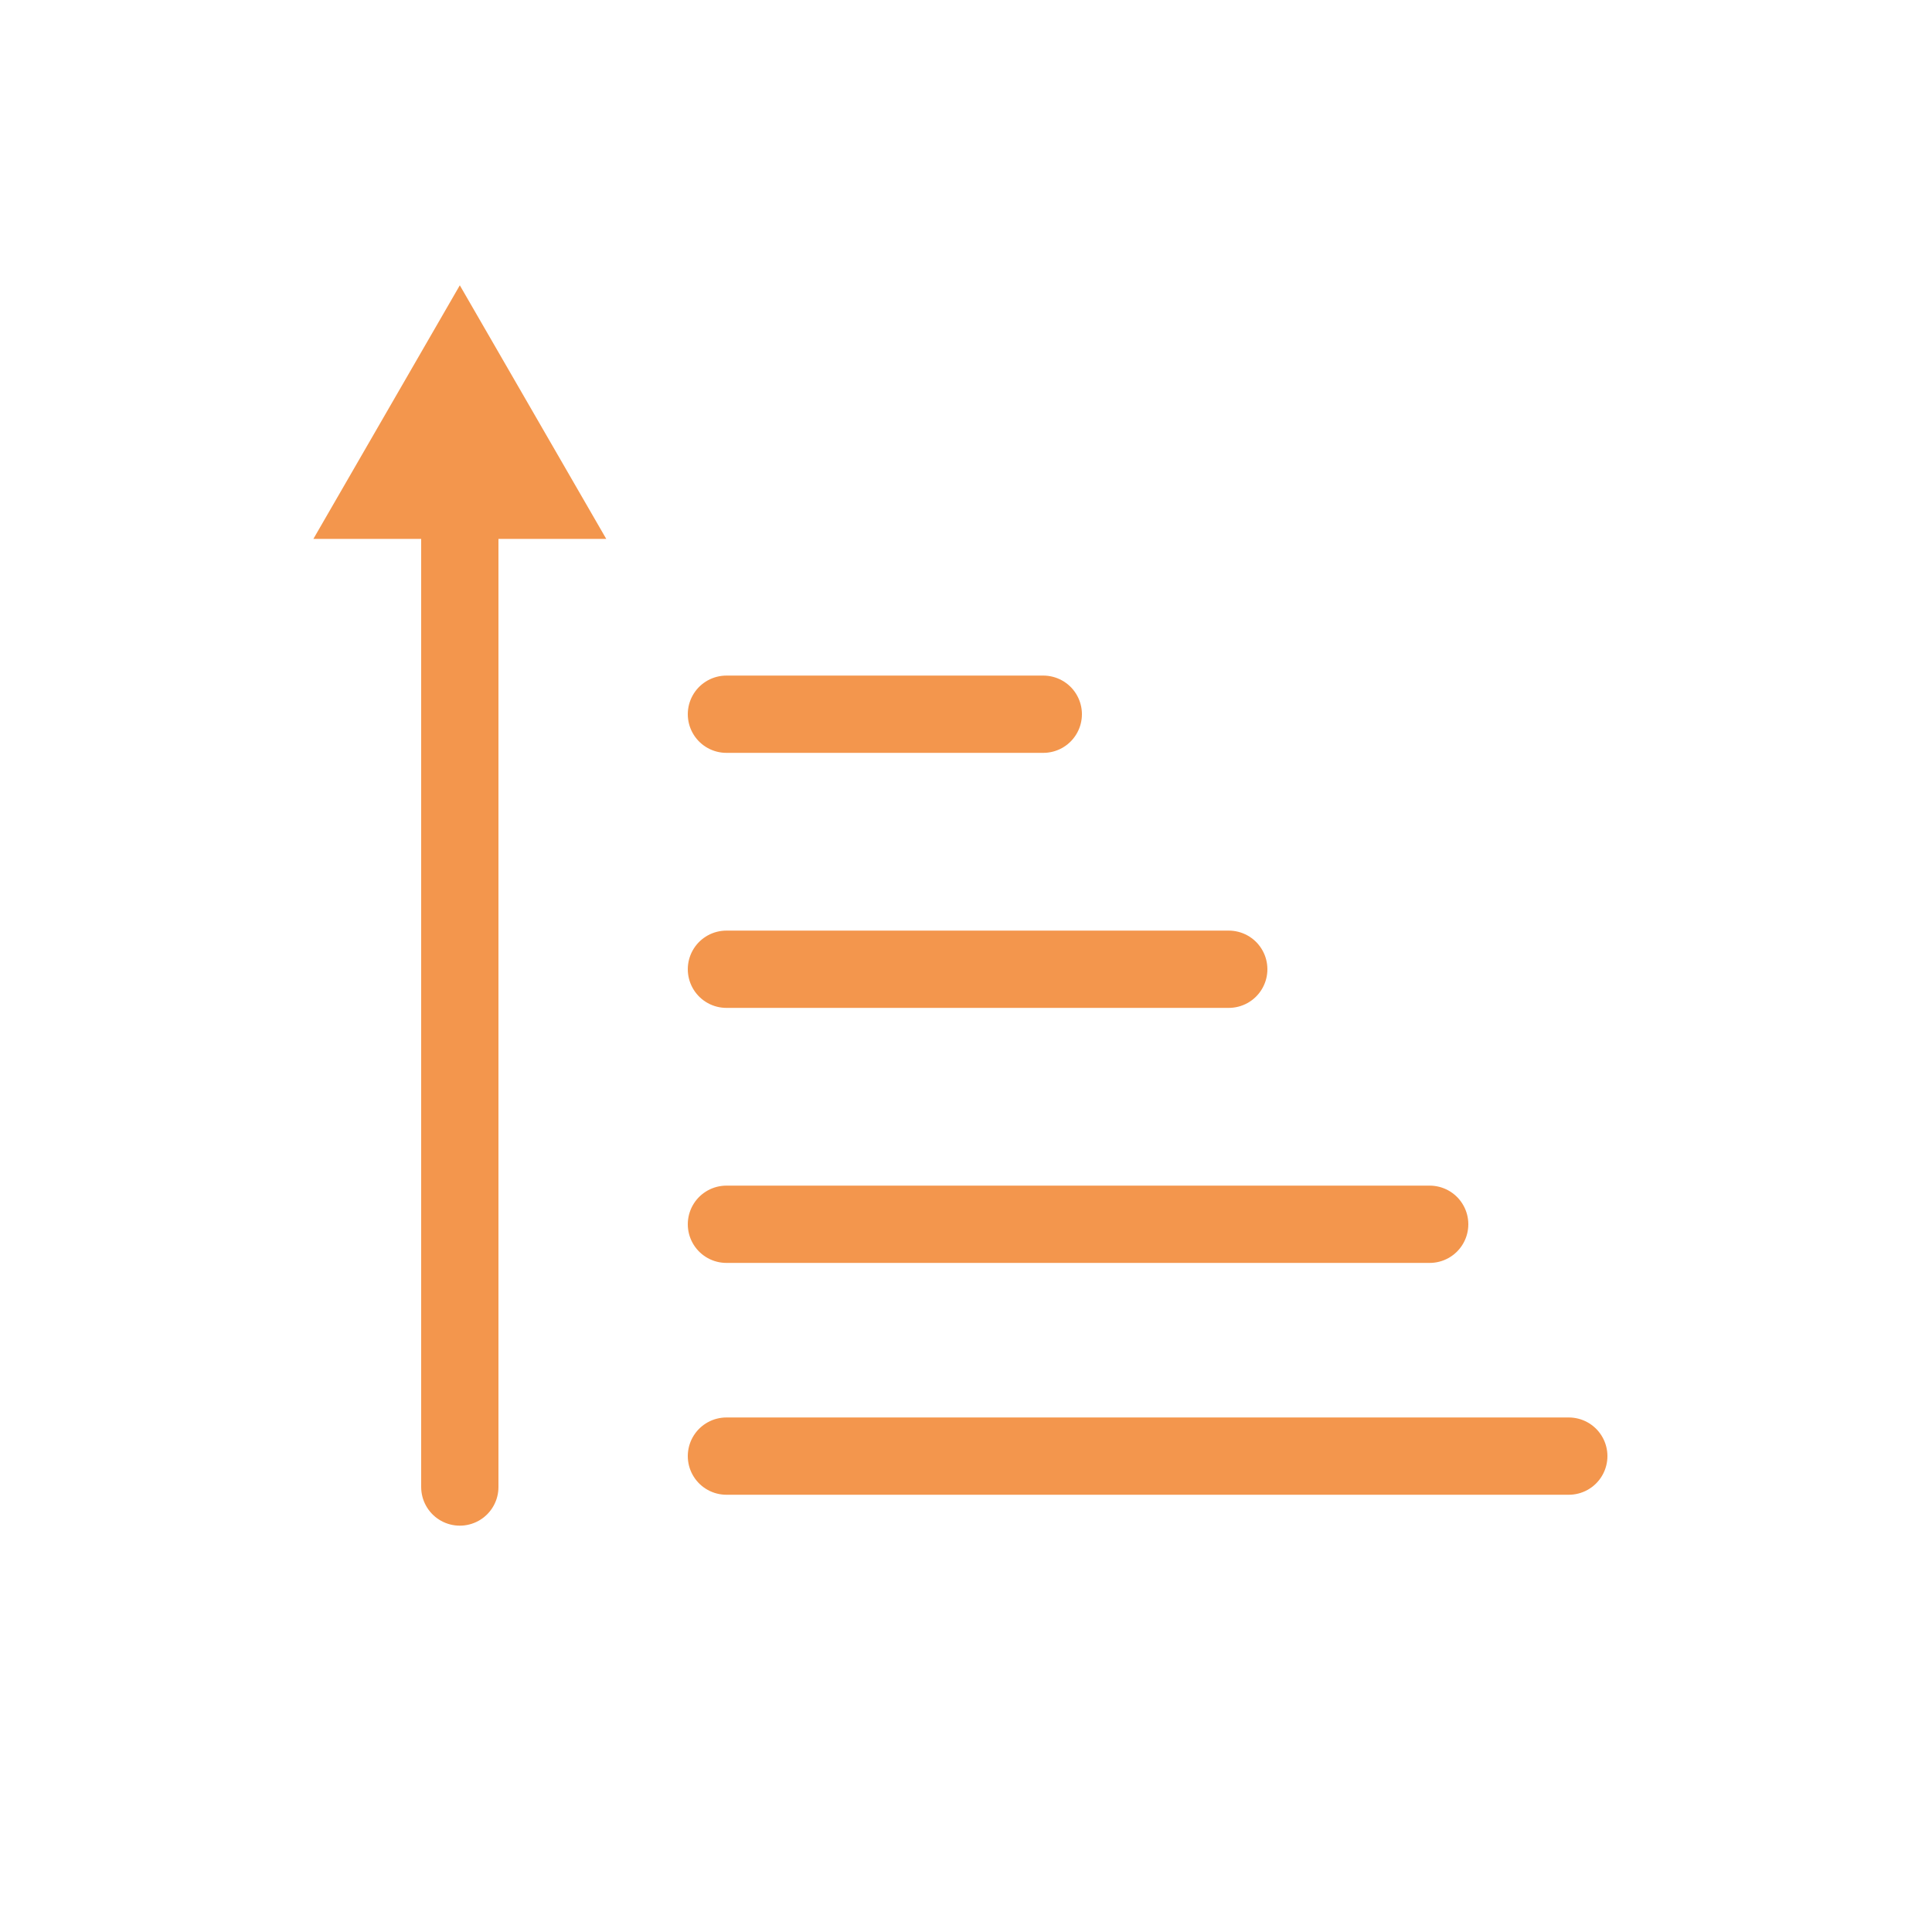
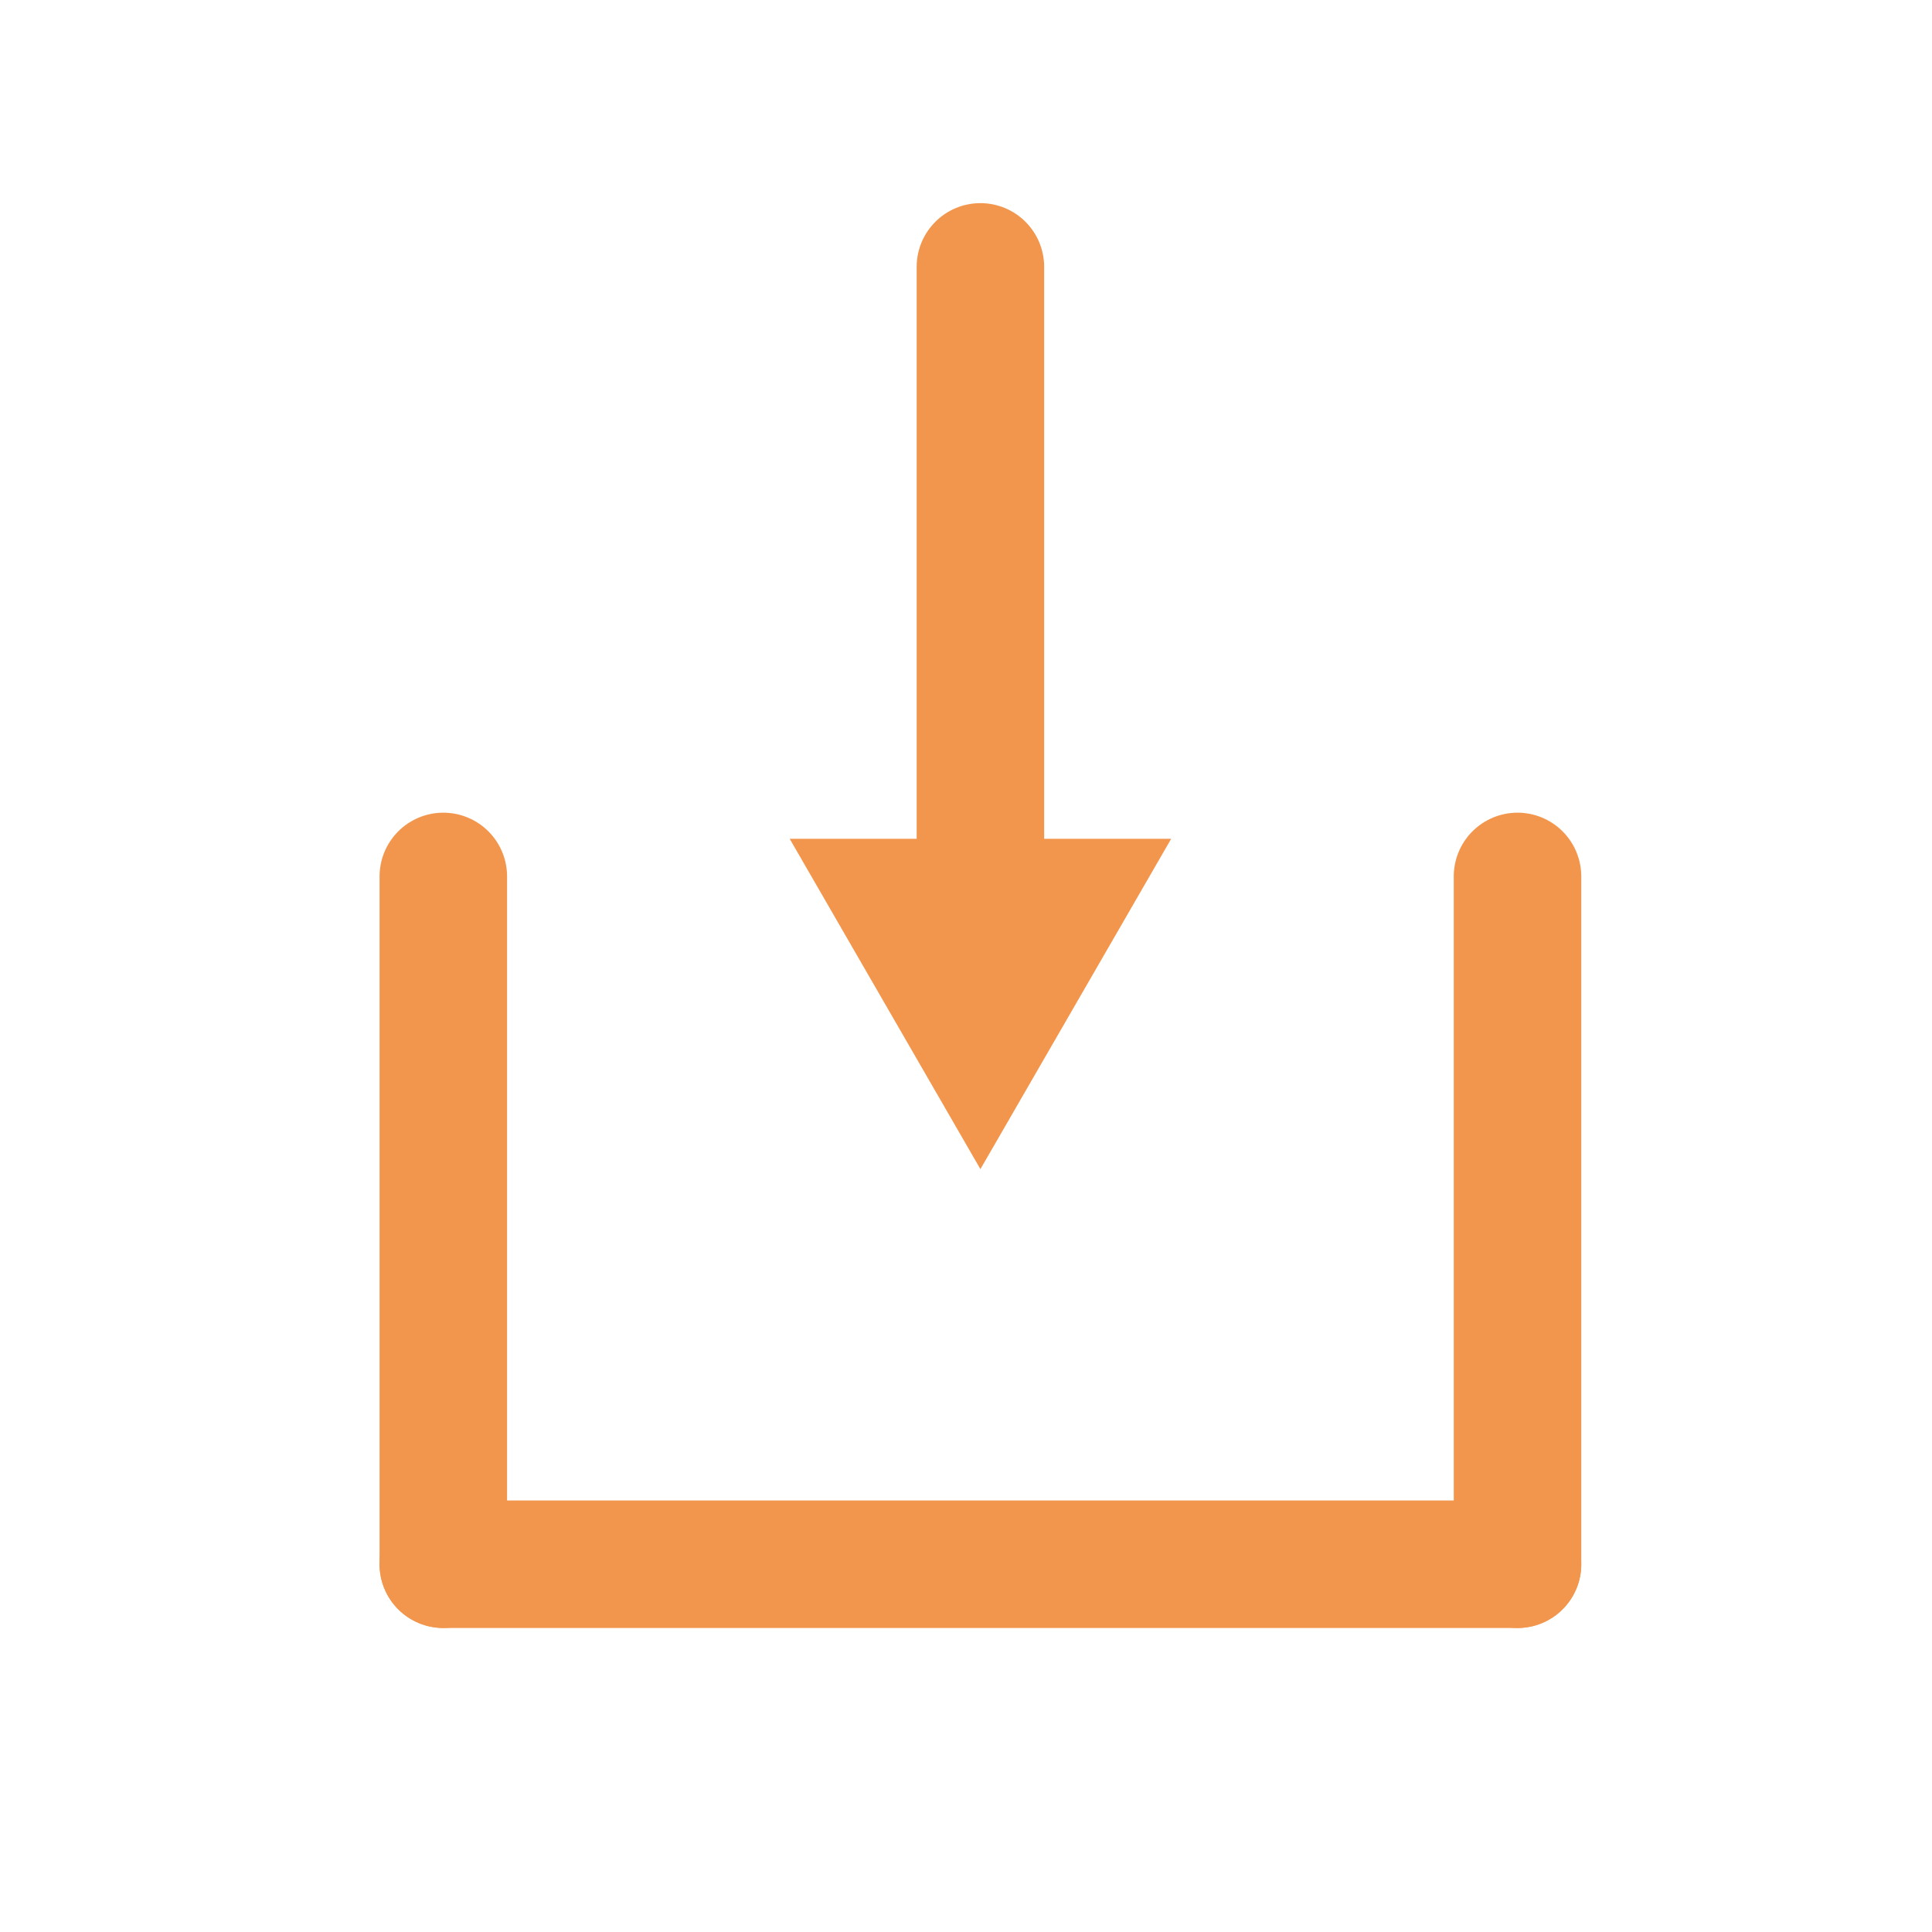
<svg xmlns="http://www.w3.org/2000/svg" viewBox="0 0 500 500">
  <defs>
-     <style>.cls-1{fill:none;stroke:#f3964d;stroke-linecap:round;stroke-linejoin:round;stroke-width:20px;}.cls-2{fill:#f3964d;}</style>
+     <style>.cls-1{fill:none;stroke:#f3964d;stroke-linecap:round;stroke-linejoin:round;stroke-width:33px;}.cls-2{fill:#f3964d;}</style>
  </defs>
  <g id="Plus">
-     <line class="cls-1" x1="119" x2="119" y1="128.38" y2="384.84" />
-     <polygon class="cls-2" points="81.1 139.47 119 73.84 156.9 139.47 81.1 139.47" />
-     <line class="cls-1" x1="188" x2="406" y1="376.84" y2="376.84" />
-     <line class="cls-1" x1="188" x2="370" y1="316.84" y2="316.84" />
-     <line class="cls-1" x1="188" x2="318" y1="250.84" y2="250.84" />
-     <line class="cls-1" x1="188" x2="270" y1="184.84" y2="184.84" />
+     <line class="cls-1" x1="253.73" x2="253.73" y1="231.53" y2="69.07" />
+     <polygon class="cls-2" points="303.1 217.08 253.73 302.57 204.37 217.08 303.1 217.08" />
+     <line class="cls-1" x1="114.73" x2="114.73" y1="226.82" y2="404.82" />
+     <line class="cls-1" x1="392.73" x2="392.73" y1="404.82" y2="226.82" />
+     <line class="cls-1" x1="114.73" x2="392.73" y1="404.82" y2="404.82" />
  </g>
</svg>
